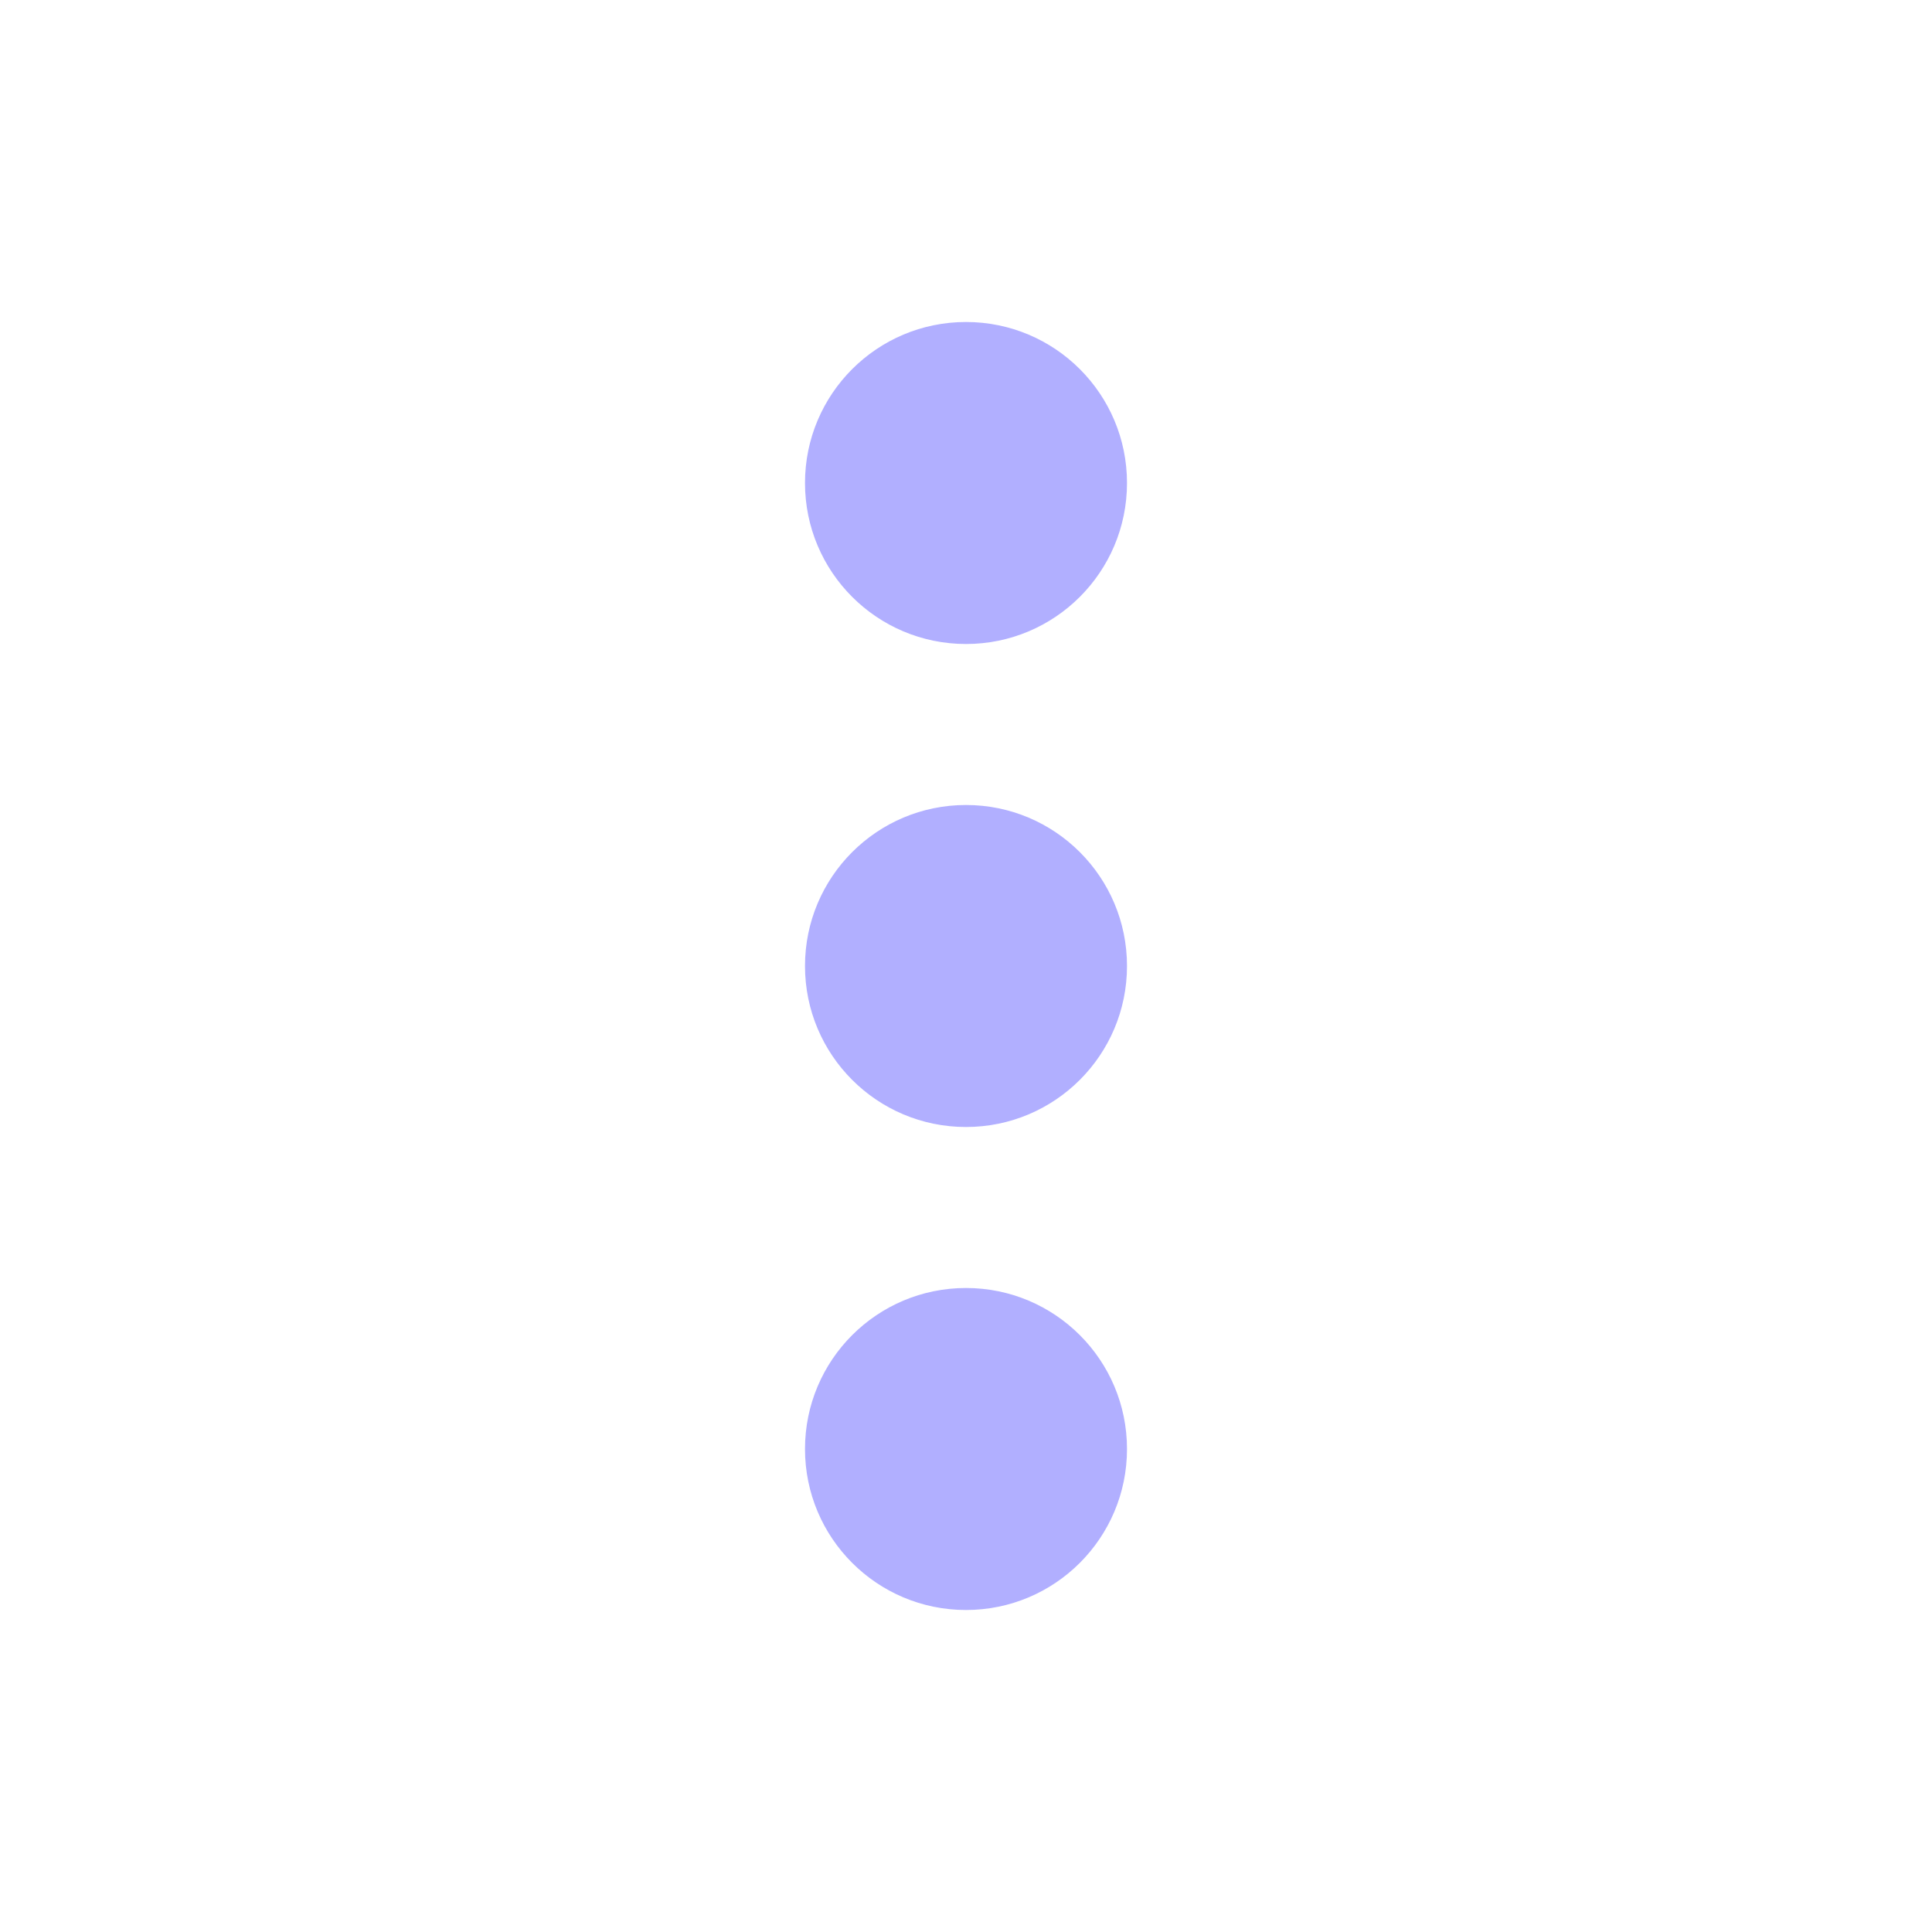
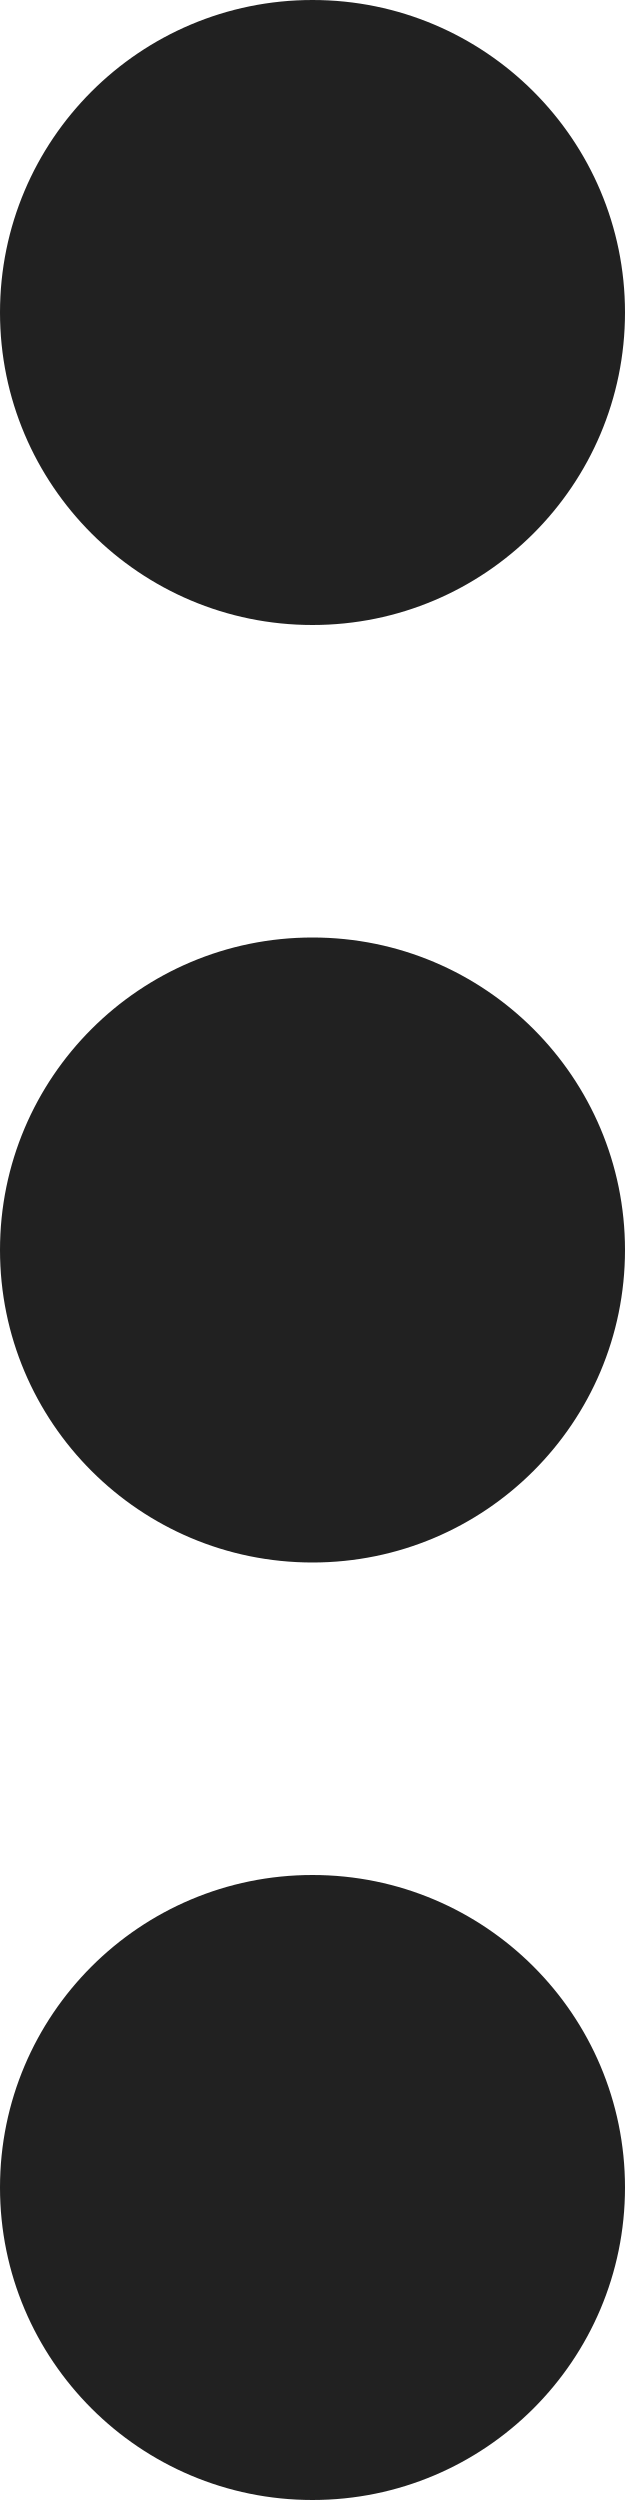
- <svg xmlns="http://www.w3.org/2000/svg" version="1.1" width="24" height="24" viewBox="0 0 24 24" xml:space="preserve">
+ <svg xmlns="http://www.w3.org/2000/svg" viewBox="0 0 4 16">
  <defs>
- </defs>
-   <g transform="matrix(1 0 0 1 12 12)" id="E9KMmKLJc_W62EBbEt-OC">
-     <path style="stroke: none; stroke-width: 1; stroke-dasharray: none; stroke-linecap: butt; stroke-dashoffset: 0; stroke-linejoin: miter; stroke-miterlimit: 4; fill: rgb(177,175,255); fill-rule: nonzero; opacity: 1;" transform=" translate(-12, -12)" d="M 12 8 C 10.895 8 10 7.105 10 6 C 10 4.895 10.895 4 12 4 C 13.105 4 14 4.895 14 6 C 14 7.105 13.105 8 12 8 Z M 12 14 C 10.895 14 10 13.105 10 12 C 10 10.895 10.895 10 12 10 C 13.105 10 14 10.895 14 12 C 14 13.105 13.105 14 12 14 Z M 10 18 C 10 19.105 10.895 20 12 20 C 13.105 20 14 19.105 14 18 C 14 16.895 13.105 16 12 16 C 10.895 16 10 16.895 10 18 Z" stroke-linecap="round" />
+     <style>.cls-1{fill:#212121;}</style>
+   </defs>
+   <g id="Layer_2" data-name="Layer 2">
+     <g id="Layer_1-2" data-name="Layer 1">
+       <path class="cls-1" d="M2,4A2,2,0,1,1,4,2,2,2,0,0,1,2,4Zm0,6A2,2,0,1,1,4,8,2,2,0,0,1,2,10ZM0,14a2,2,0,1,0,2-2A2,2,0,0,0,0,14Z" />
+     </g>
  </g>
</svg>
